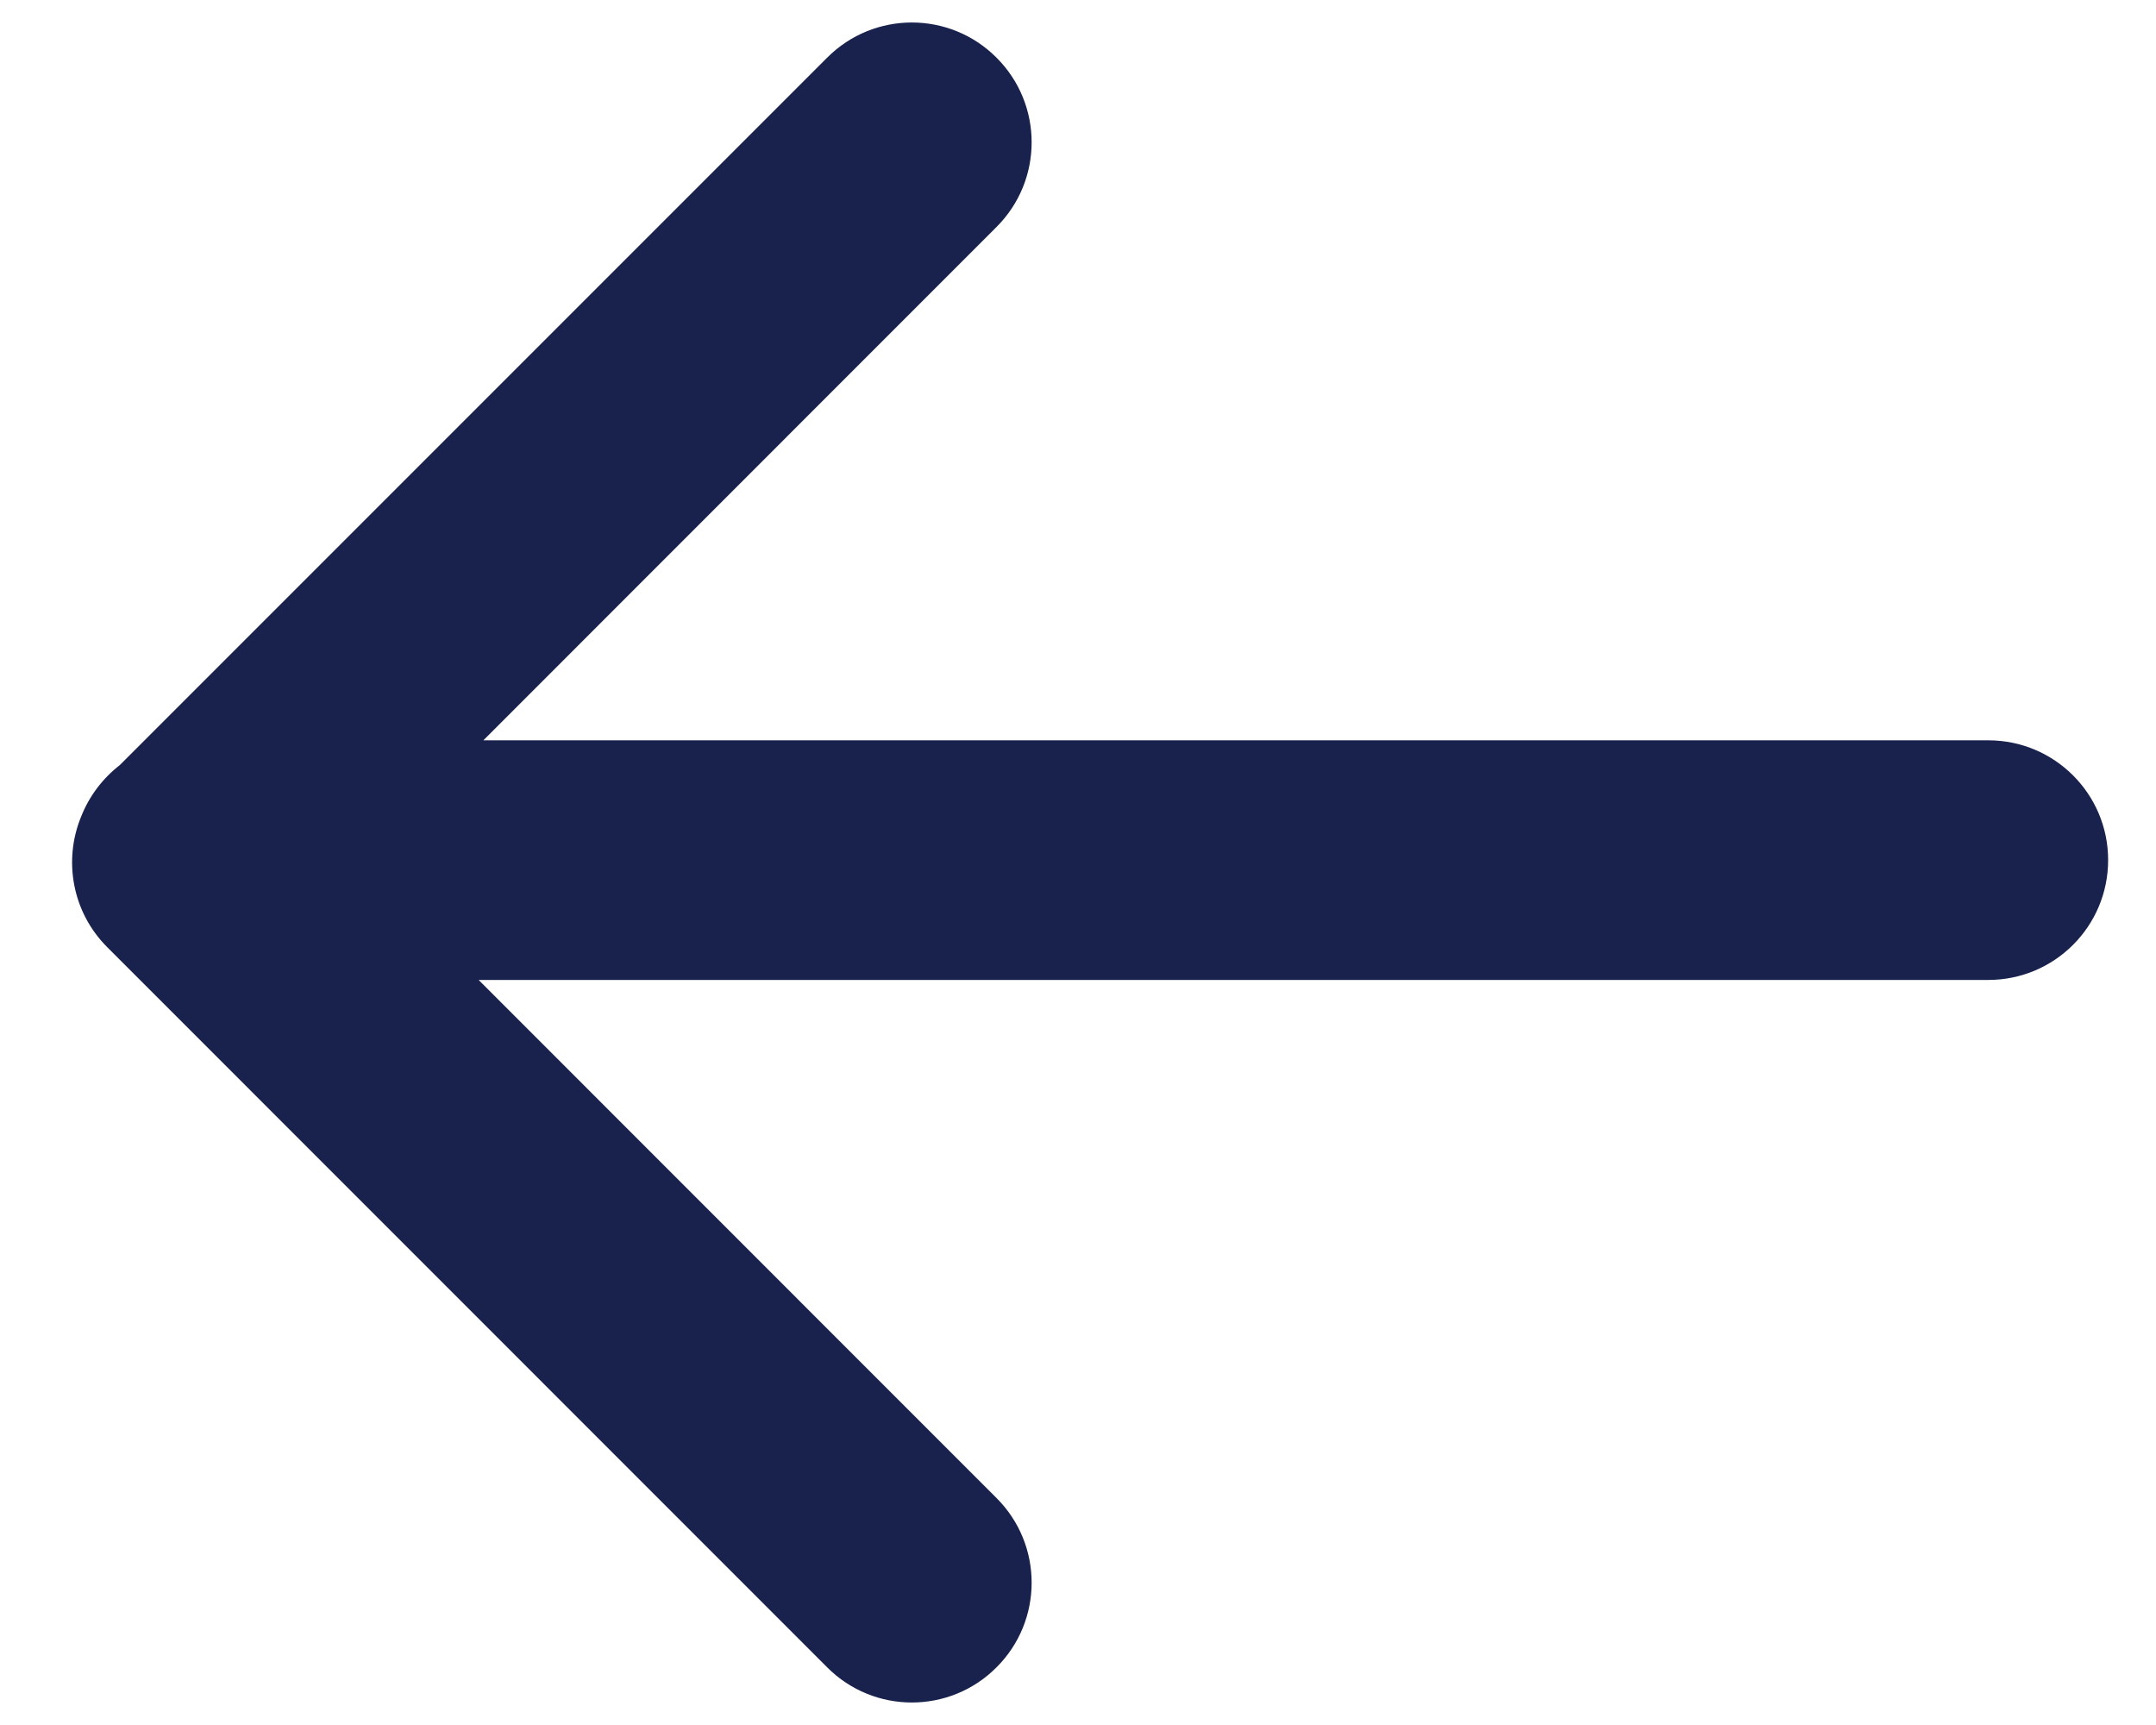
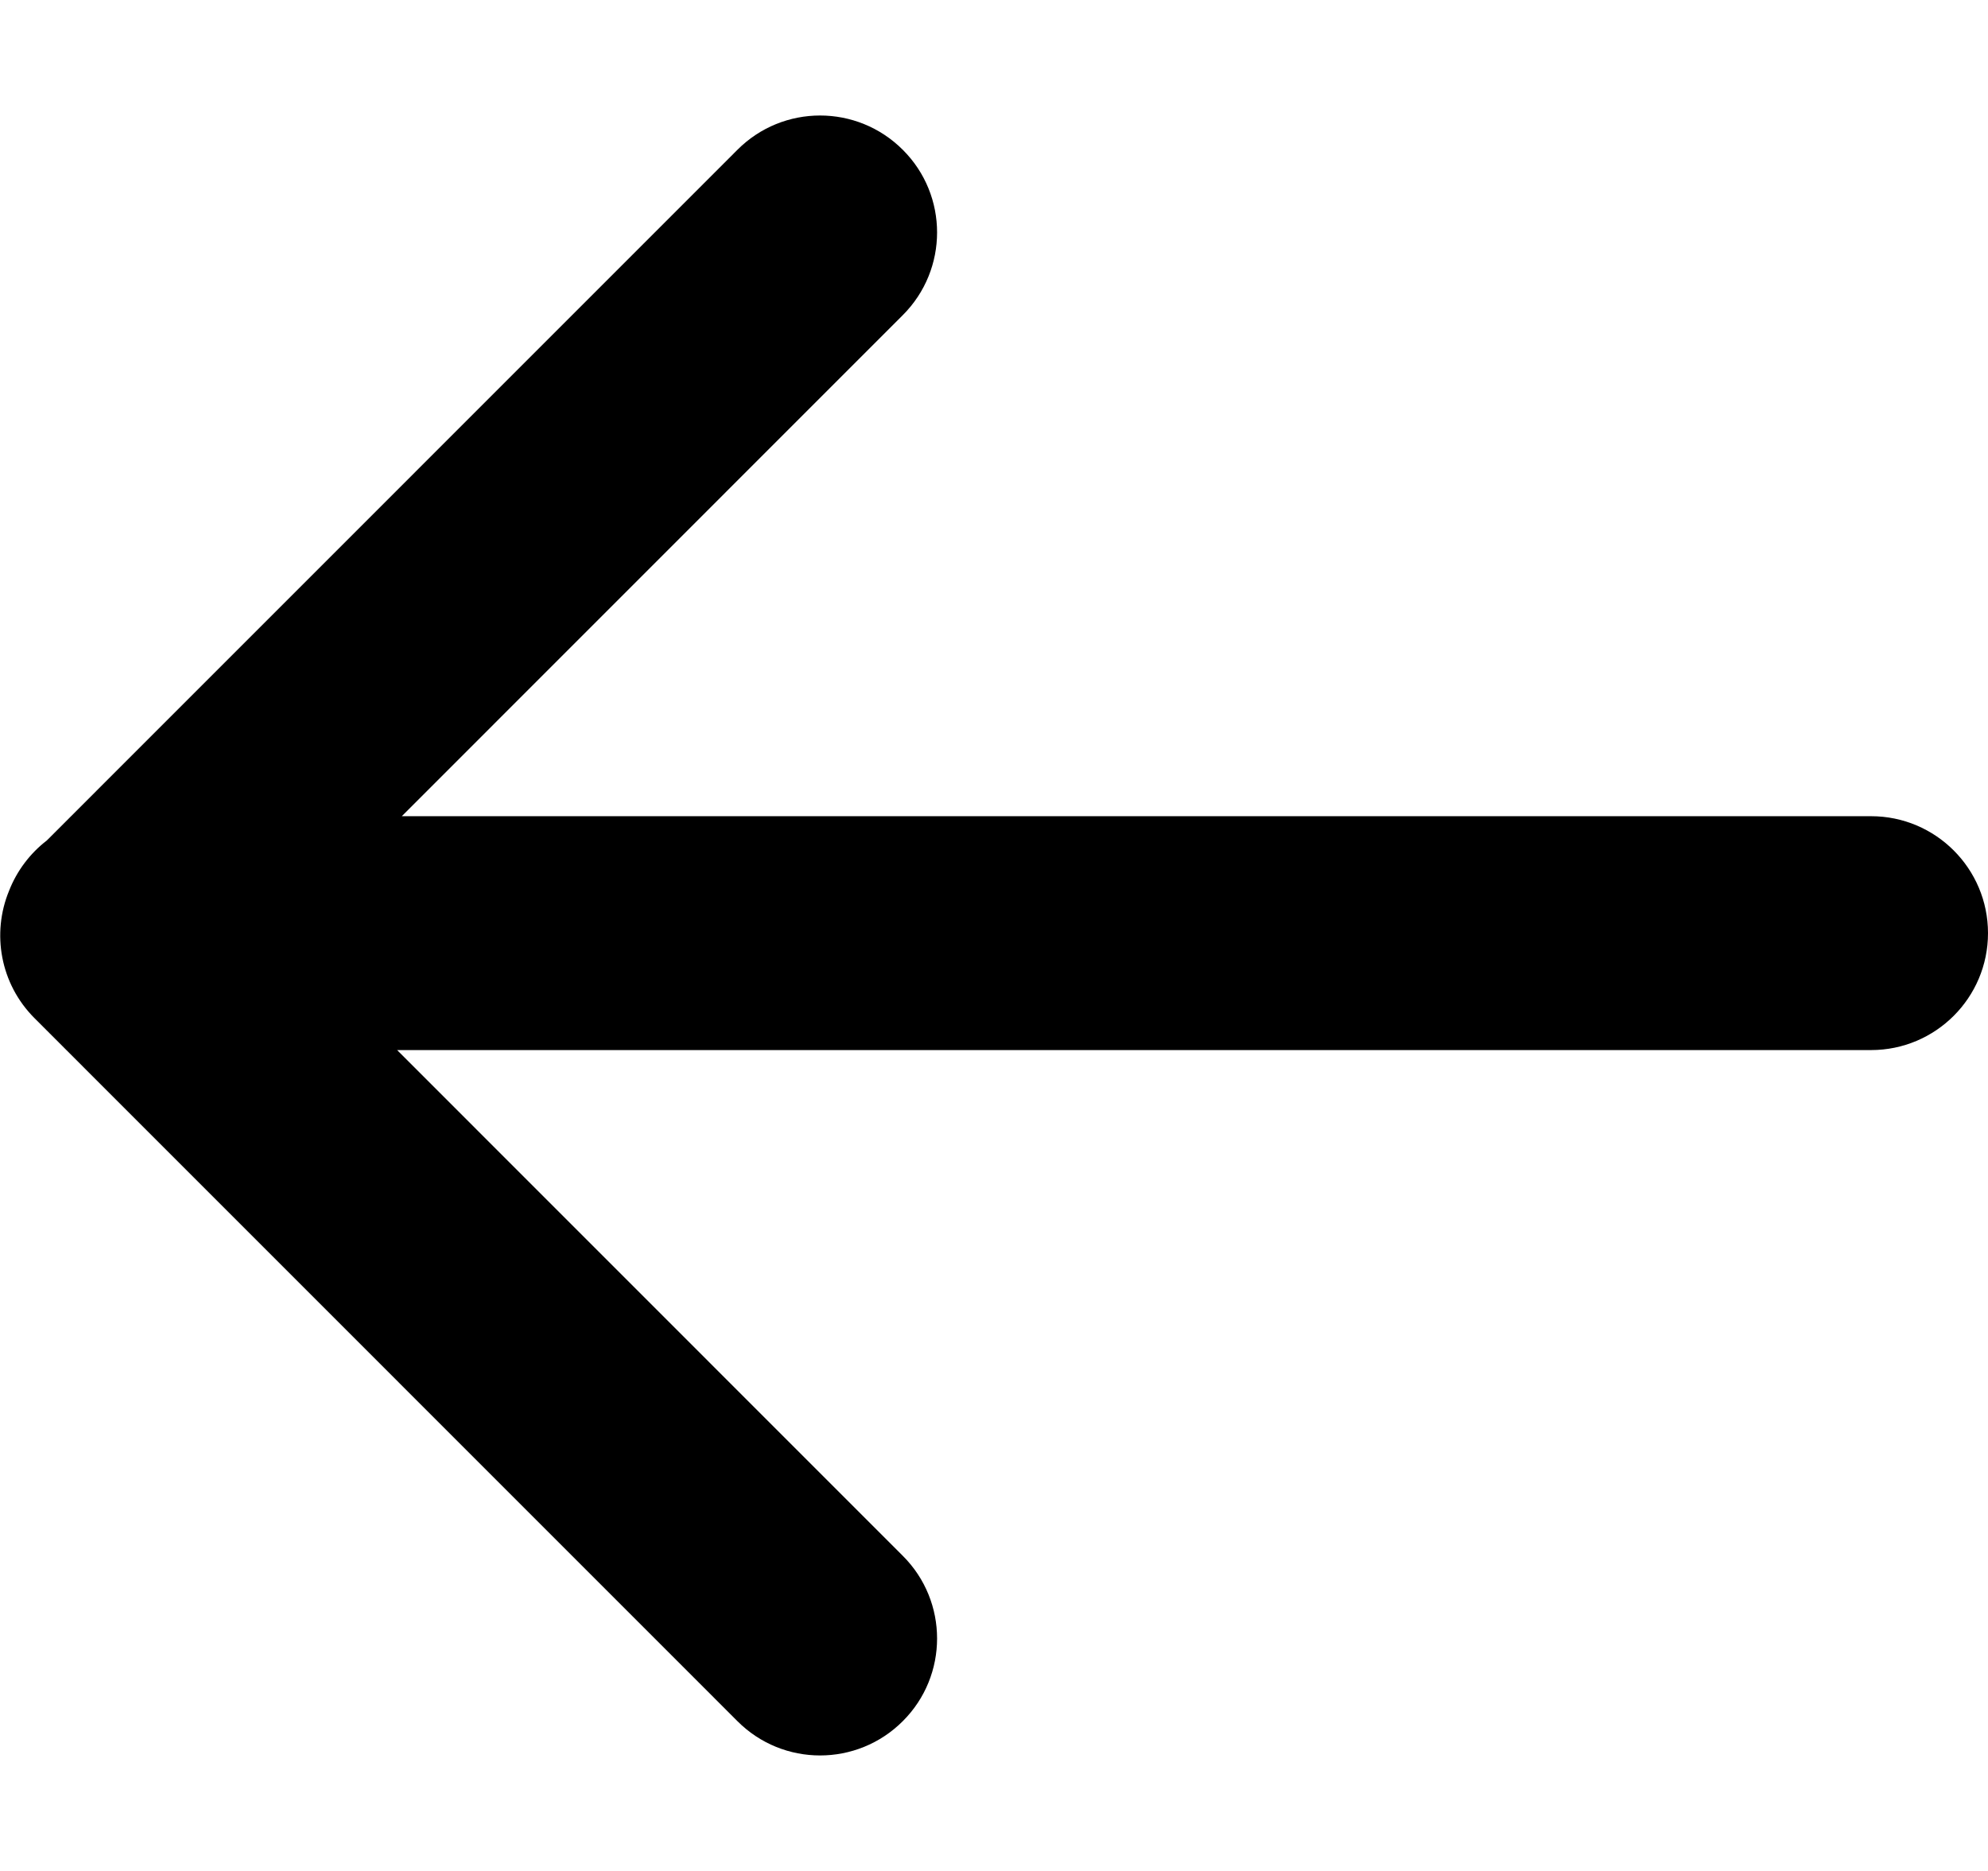
- <svg xmlns="http://www.w3.org/2000/svg" width="15" height="12" viewBox="0 0 15 12" fill="none">
-   <path fill-rule="evenodd" clip-rule="evenodd" d="M6.933 0.401C7.259 0.726 7.259 1.254 6.933 1.579L3.363 5.15H13.833C14.294 5.15 14.667 5.523 14.667 5.983C14.667 6.444 14.294 6.817 13.833 6.817H3.33L6.933 10.421C7.259 10.746 7.259 11.274 6.933 11.599C6.608 11.925 6.08 11.925 5.755 11.599L0.746 6.589C0.501 6.344 0.44 5.984 0.564 5.682C0.62 5.539 0.714 5.415 0.834 5.322L5.755 0.401C6.08 0.075 6.608 0.075 6.933 0.401Z" fill="#19224C" />
+ <svg xmlns="http://www.w3.org/2000/svg" width="17" height="16" viewBox="0 0 17 16" fill="none">
+   <path fill-rule="evenodd" clip-rule="evenodd" d="M7.72 1.281C8.111 1.671 8.111 2.304 7.72 2.695L3.436 6.98H16C16.552 6.98 17 7.428 17 7.98C17 8.532 16.552 8.98 16 8.98H3.396L7.72 13.305C8.111 13.695 8.111 14.329 7.72 14.719C7.329 15.11 6.696 15.11 6.306 14.719L0.295 8.707C0.001 8.413 -0.072 7.981 0.077 7.619C0.144 7.447 0.257 7.298 0.401 7.187L6.306 1.281C6.696 0.89 7.329 0.89 7.72 1.281Z" fill="black" />
</svg>
